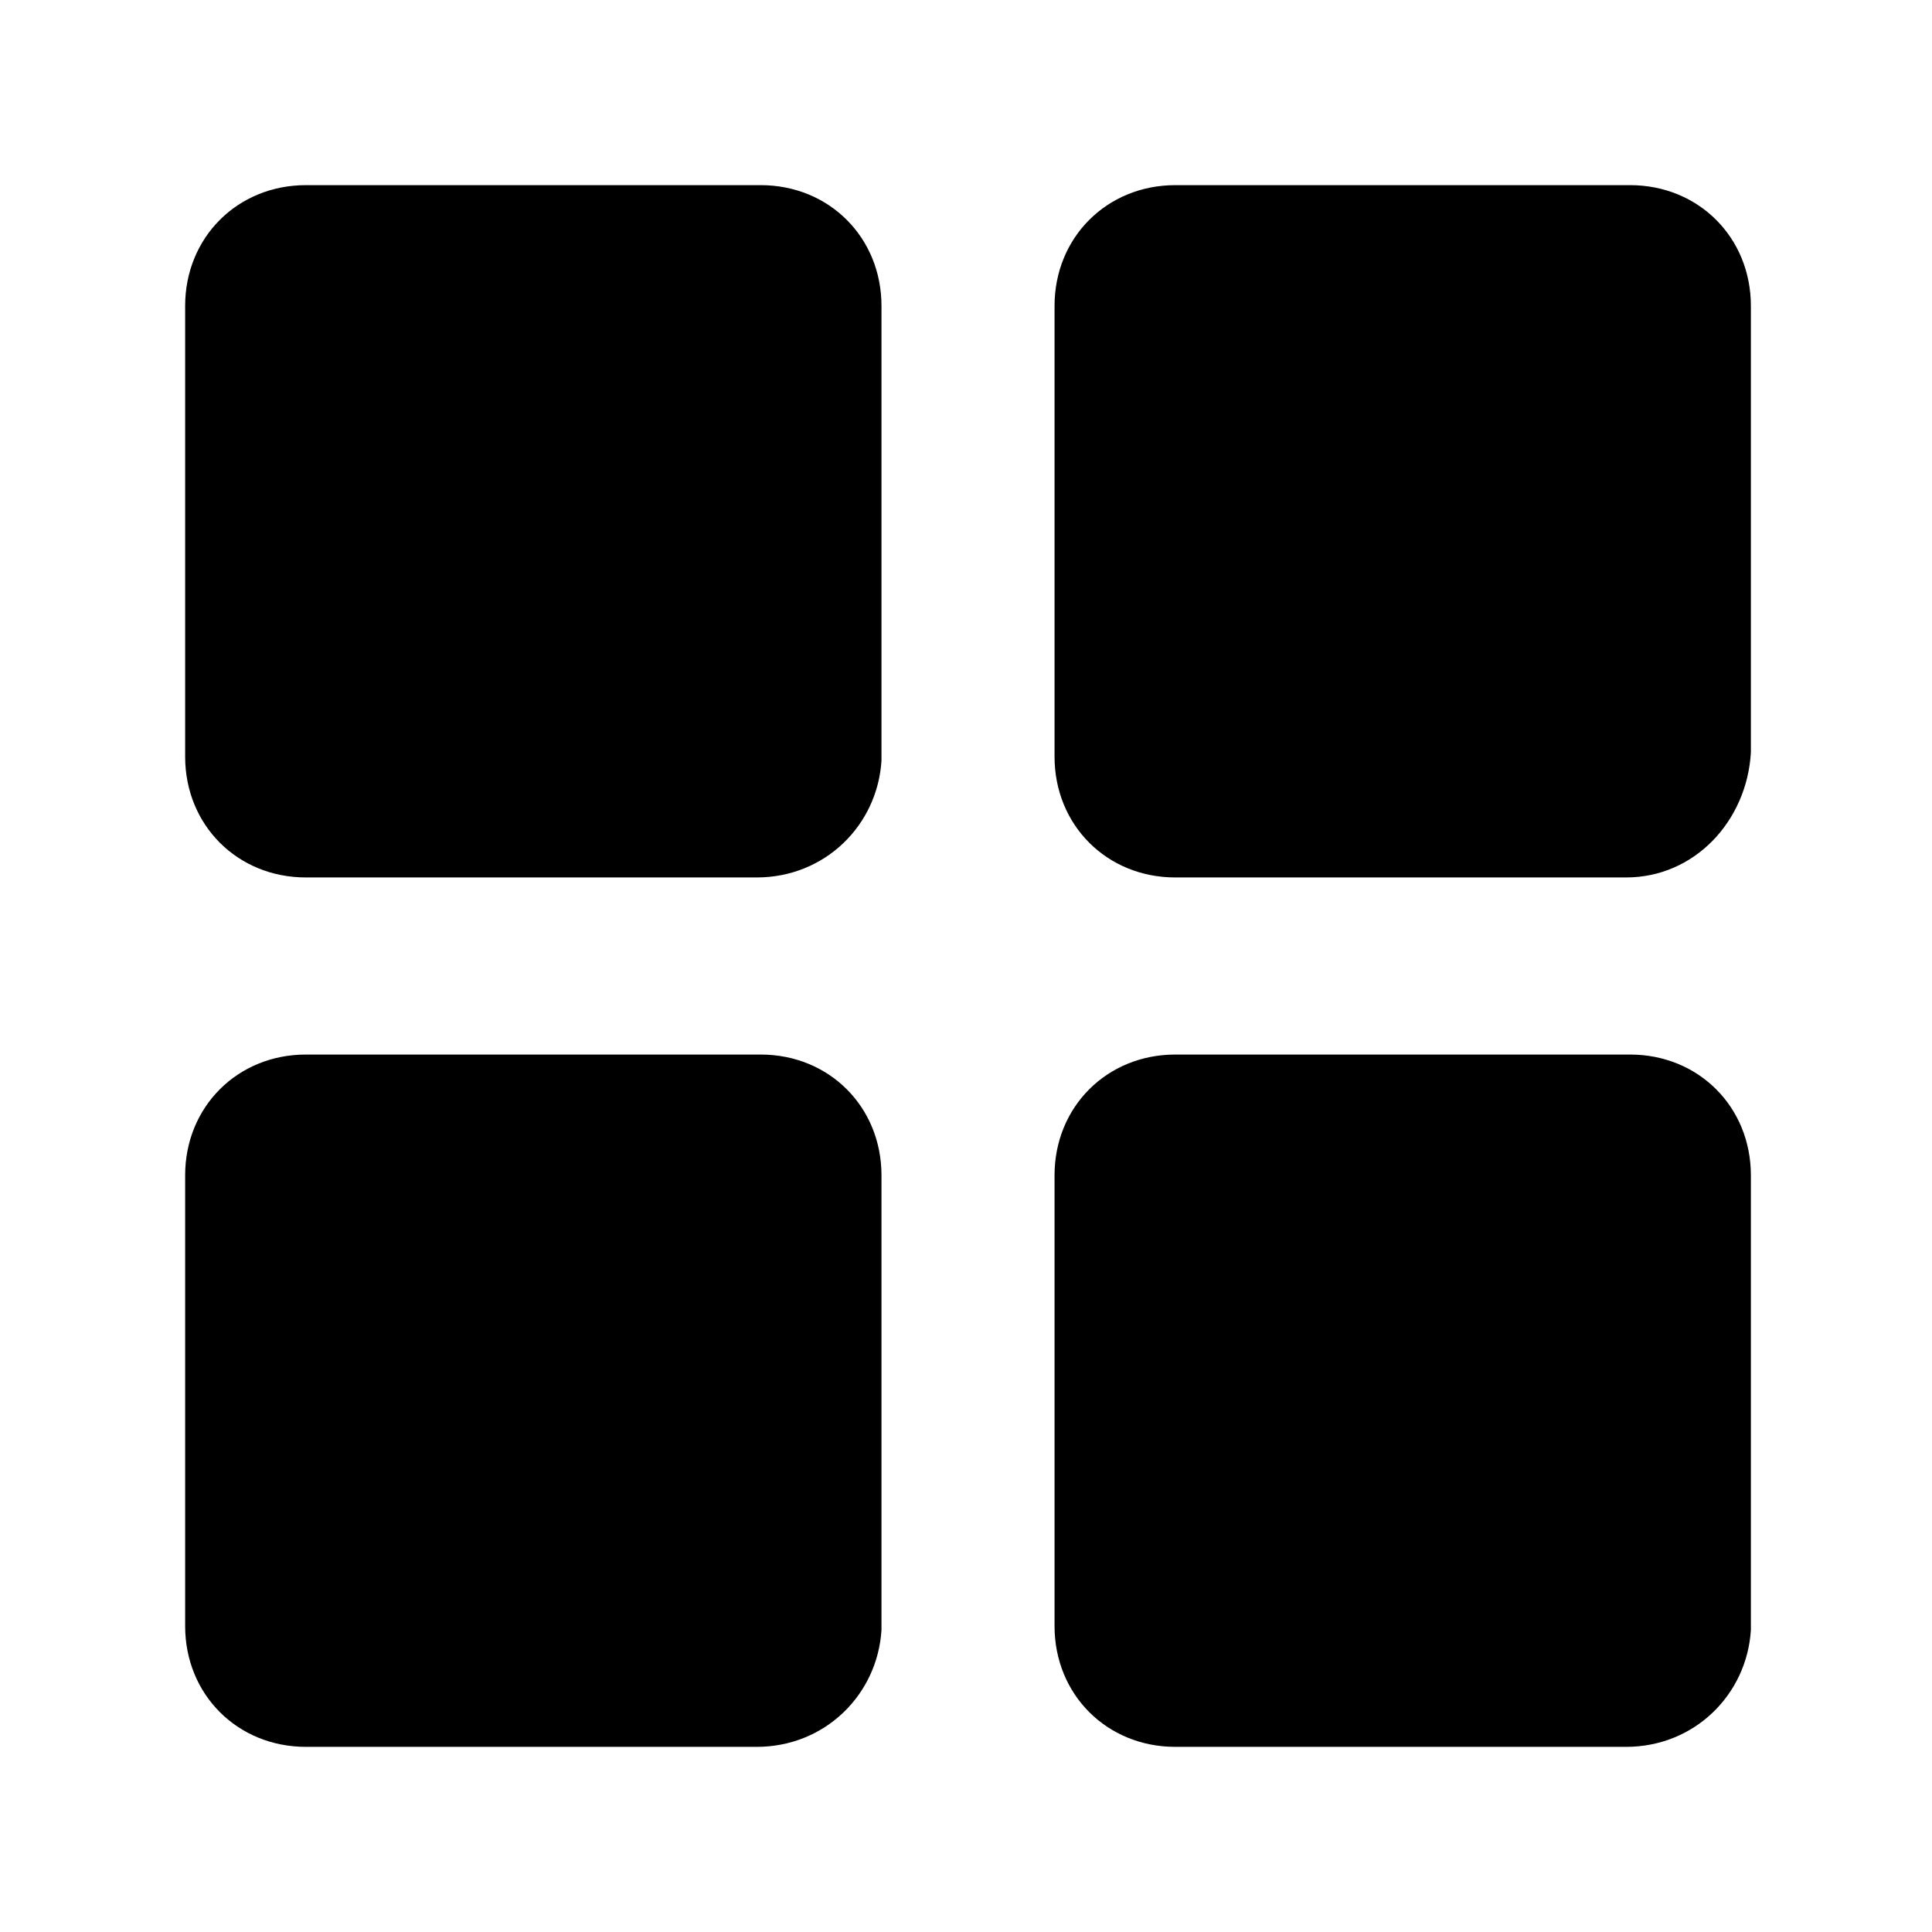
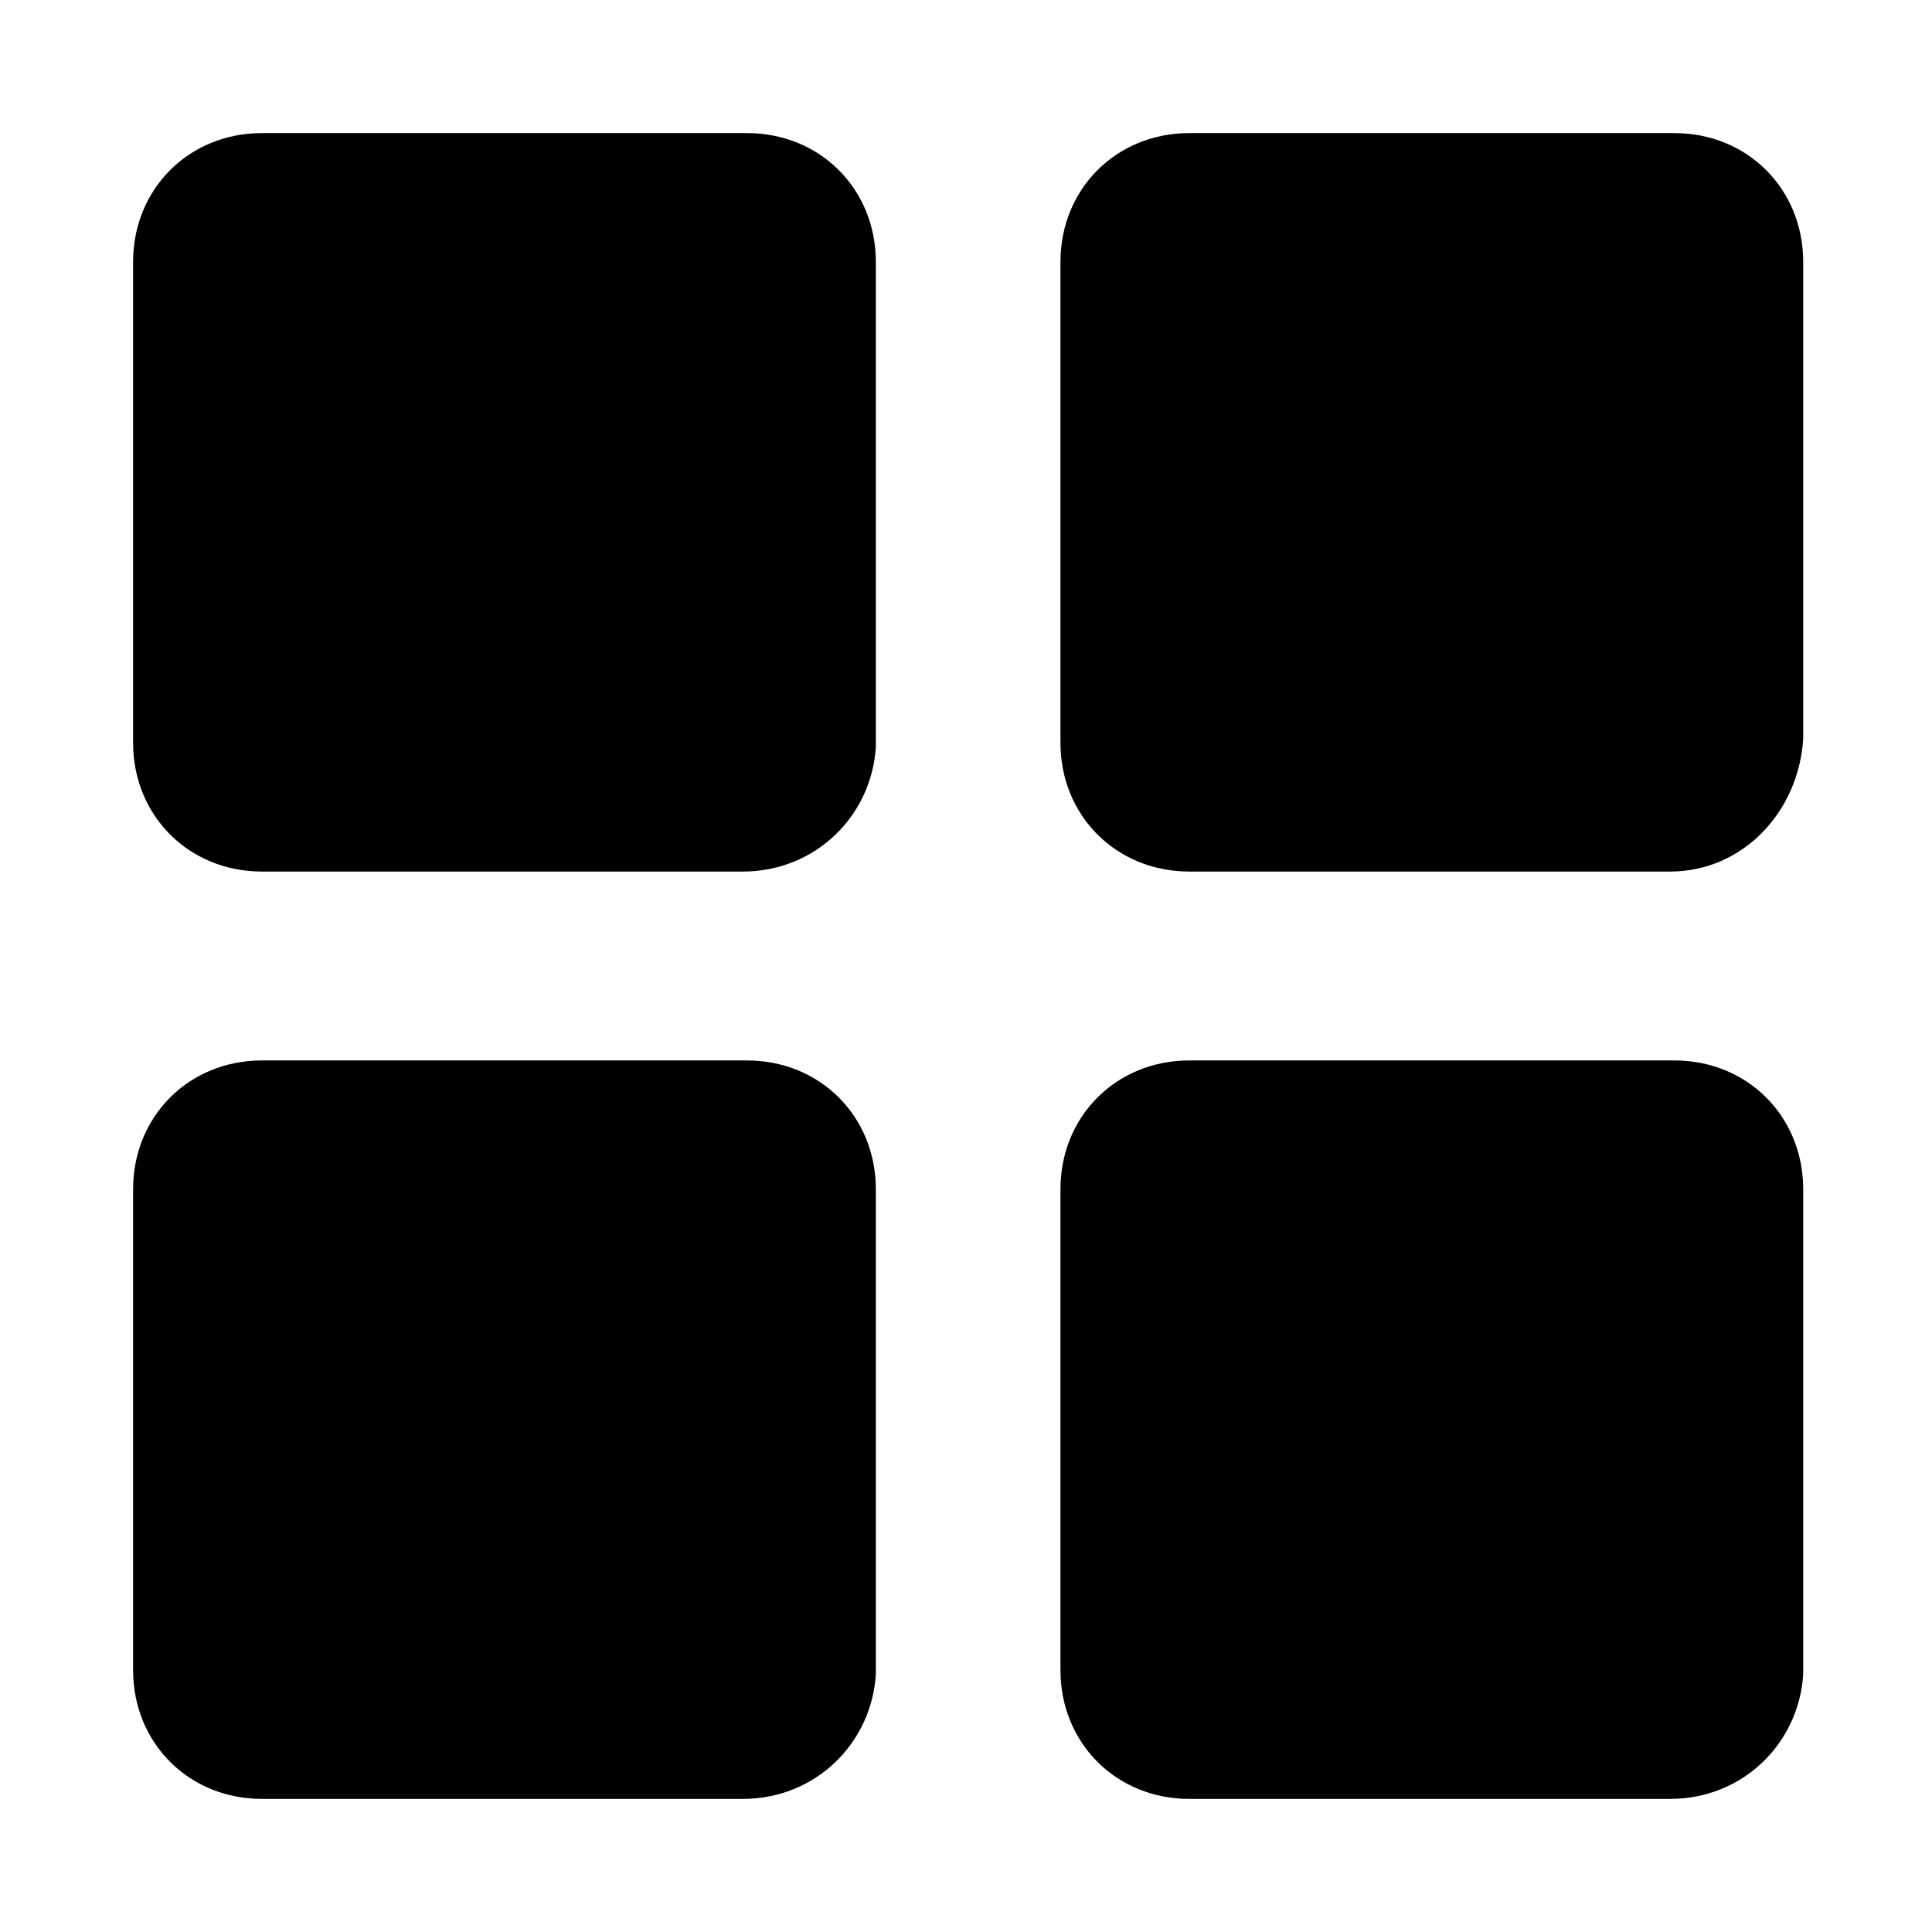
- <svg xmlns="http://www.w3.org/2000/svg" t="1581865721140" class="icon" viewBox="0 0 1024 1024" version="1.1" p-id="1403" width="200" height="200">
+ <svg xmlns="http://www.w3.org/2000/svg" t="1582041483985" class="icon" viewBox="0 0 1024 1024" version="1.1" p-id="1605" width="200" height="200">
  <defs>
    <style type="text/css" />
  </defs>
-   <path d="M401.067 465.067H162.133c-36.267 0-64-27.733-64-64V162.133c0-36.267 27.733-64 64-64h241.067c36.267 0 64 27.733 64 64v241.067c-2.133 34.133-29.867 61.867-66.133 61.867zM861.867 465.067H622.933c-36.267 0-64-27.733-64-64V162.133c0-36.267 27.733-64 64-64h241.067c36.267 0 64 27.733 64 64v236.8c-2.133 36.267-29.867 66.133-66.133 66.133zM401.067 925.867H162.133c-36.267 0-64-27.733-64-64V622.933c0-36.267 27.733-64 64-64h241.067c36.267 0 64 27.733 64 64v241.067c-2.133 34.133-29.867 61.867-66.133 61.867zM861.867 925.867H622.933c-36.267 0-64-27.733-64-64V622.933c0-36.267 27.733-64 64-64h241.067c36.267 0 64 27.733 64 64v241.067c-2.133 34.133-29.867 61.867-66.133 61.867z" p-id="1404" />
+   <path d="M393.671 461.938H138.809c-38.684 0-68.267-29.582-68.267-68.267V138.809c0-38.684 29.582-68.267 68.267-68.267h257.138c38.684 0 68.267 29.582 68.267 68.267v257.138c-2.276 36.409-31.858 65.991-70.542 65.991zM885.191 461.938H630.329c-38.684 0-68.267-29.582-68.267-68.267V138.809c0-38.684 29.582-68.267 68.267-68.267h257.138c38.684 0 68.267 29.582 68.267 68.267v252.587c-2.276 38.684-31.858 70.542-70.542 70.542zM393.671 953.458H138.809c-38.684 0-68.267-29.582-68.267-68.267V630.329c0-38.684 29.582-68.267 68.267-68.267h257.138c38.684 0 68.267 29.582 68.267 68.267v257.138c-2.276 36.409-31.858 65.991-70.542 65.991zM885.191 953.458H630.329c-38.684 0-68.267-29.582-68.267-68.267V630.329c0-38.684 29.582-68.267 68.267-68.267h257.138c38.684 0 68.267 29.582 68.267 68.267v257.138c-2.276 36.409-31.858 65.991-70.542 65.991z" p-id="1606" />
</svg>
